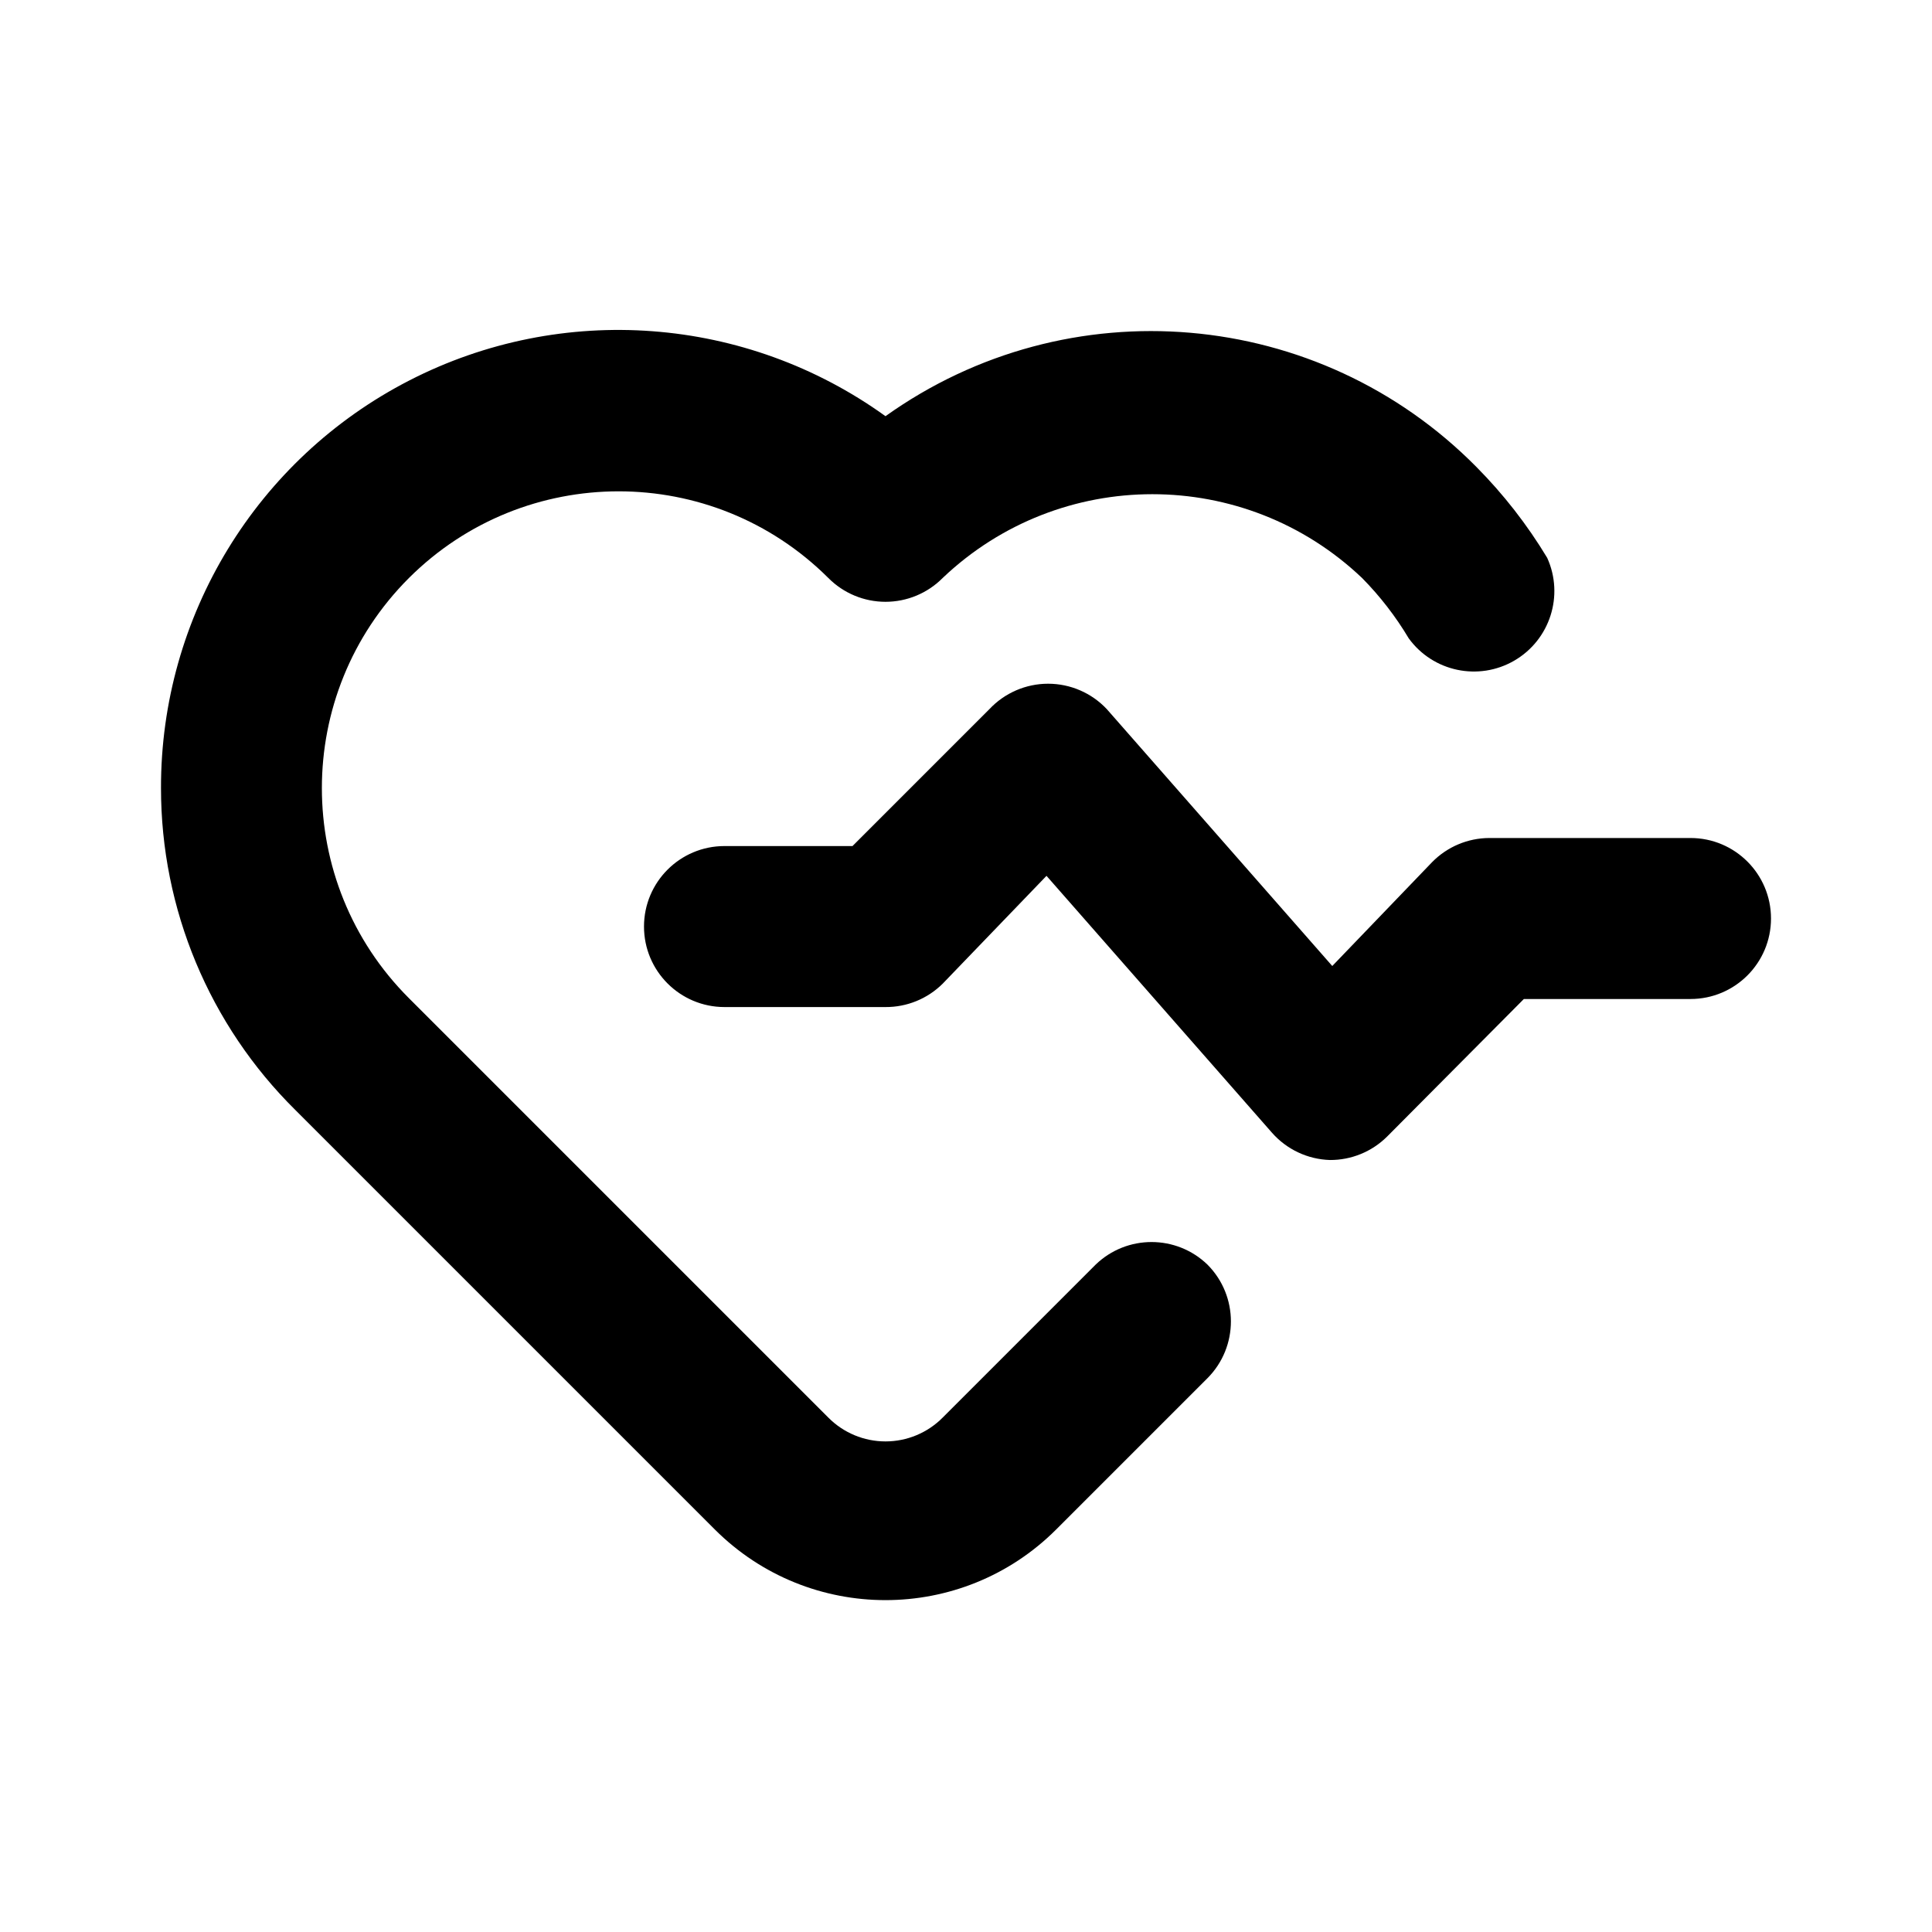
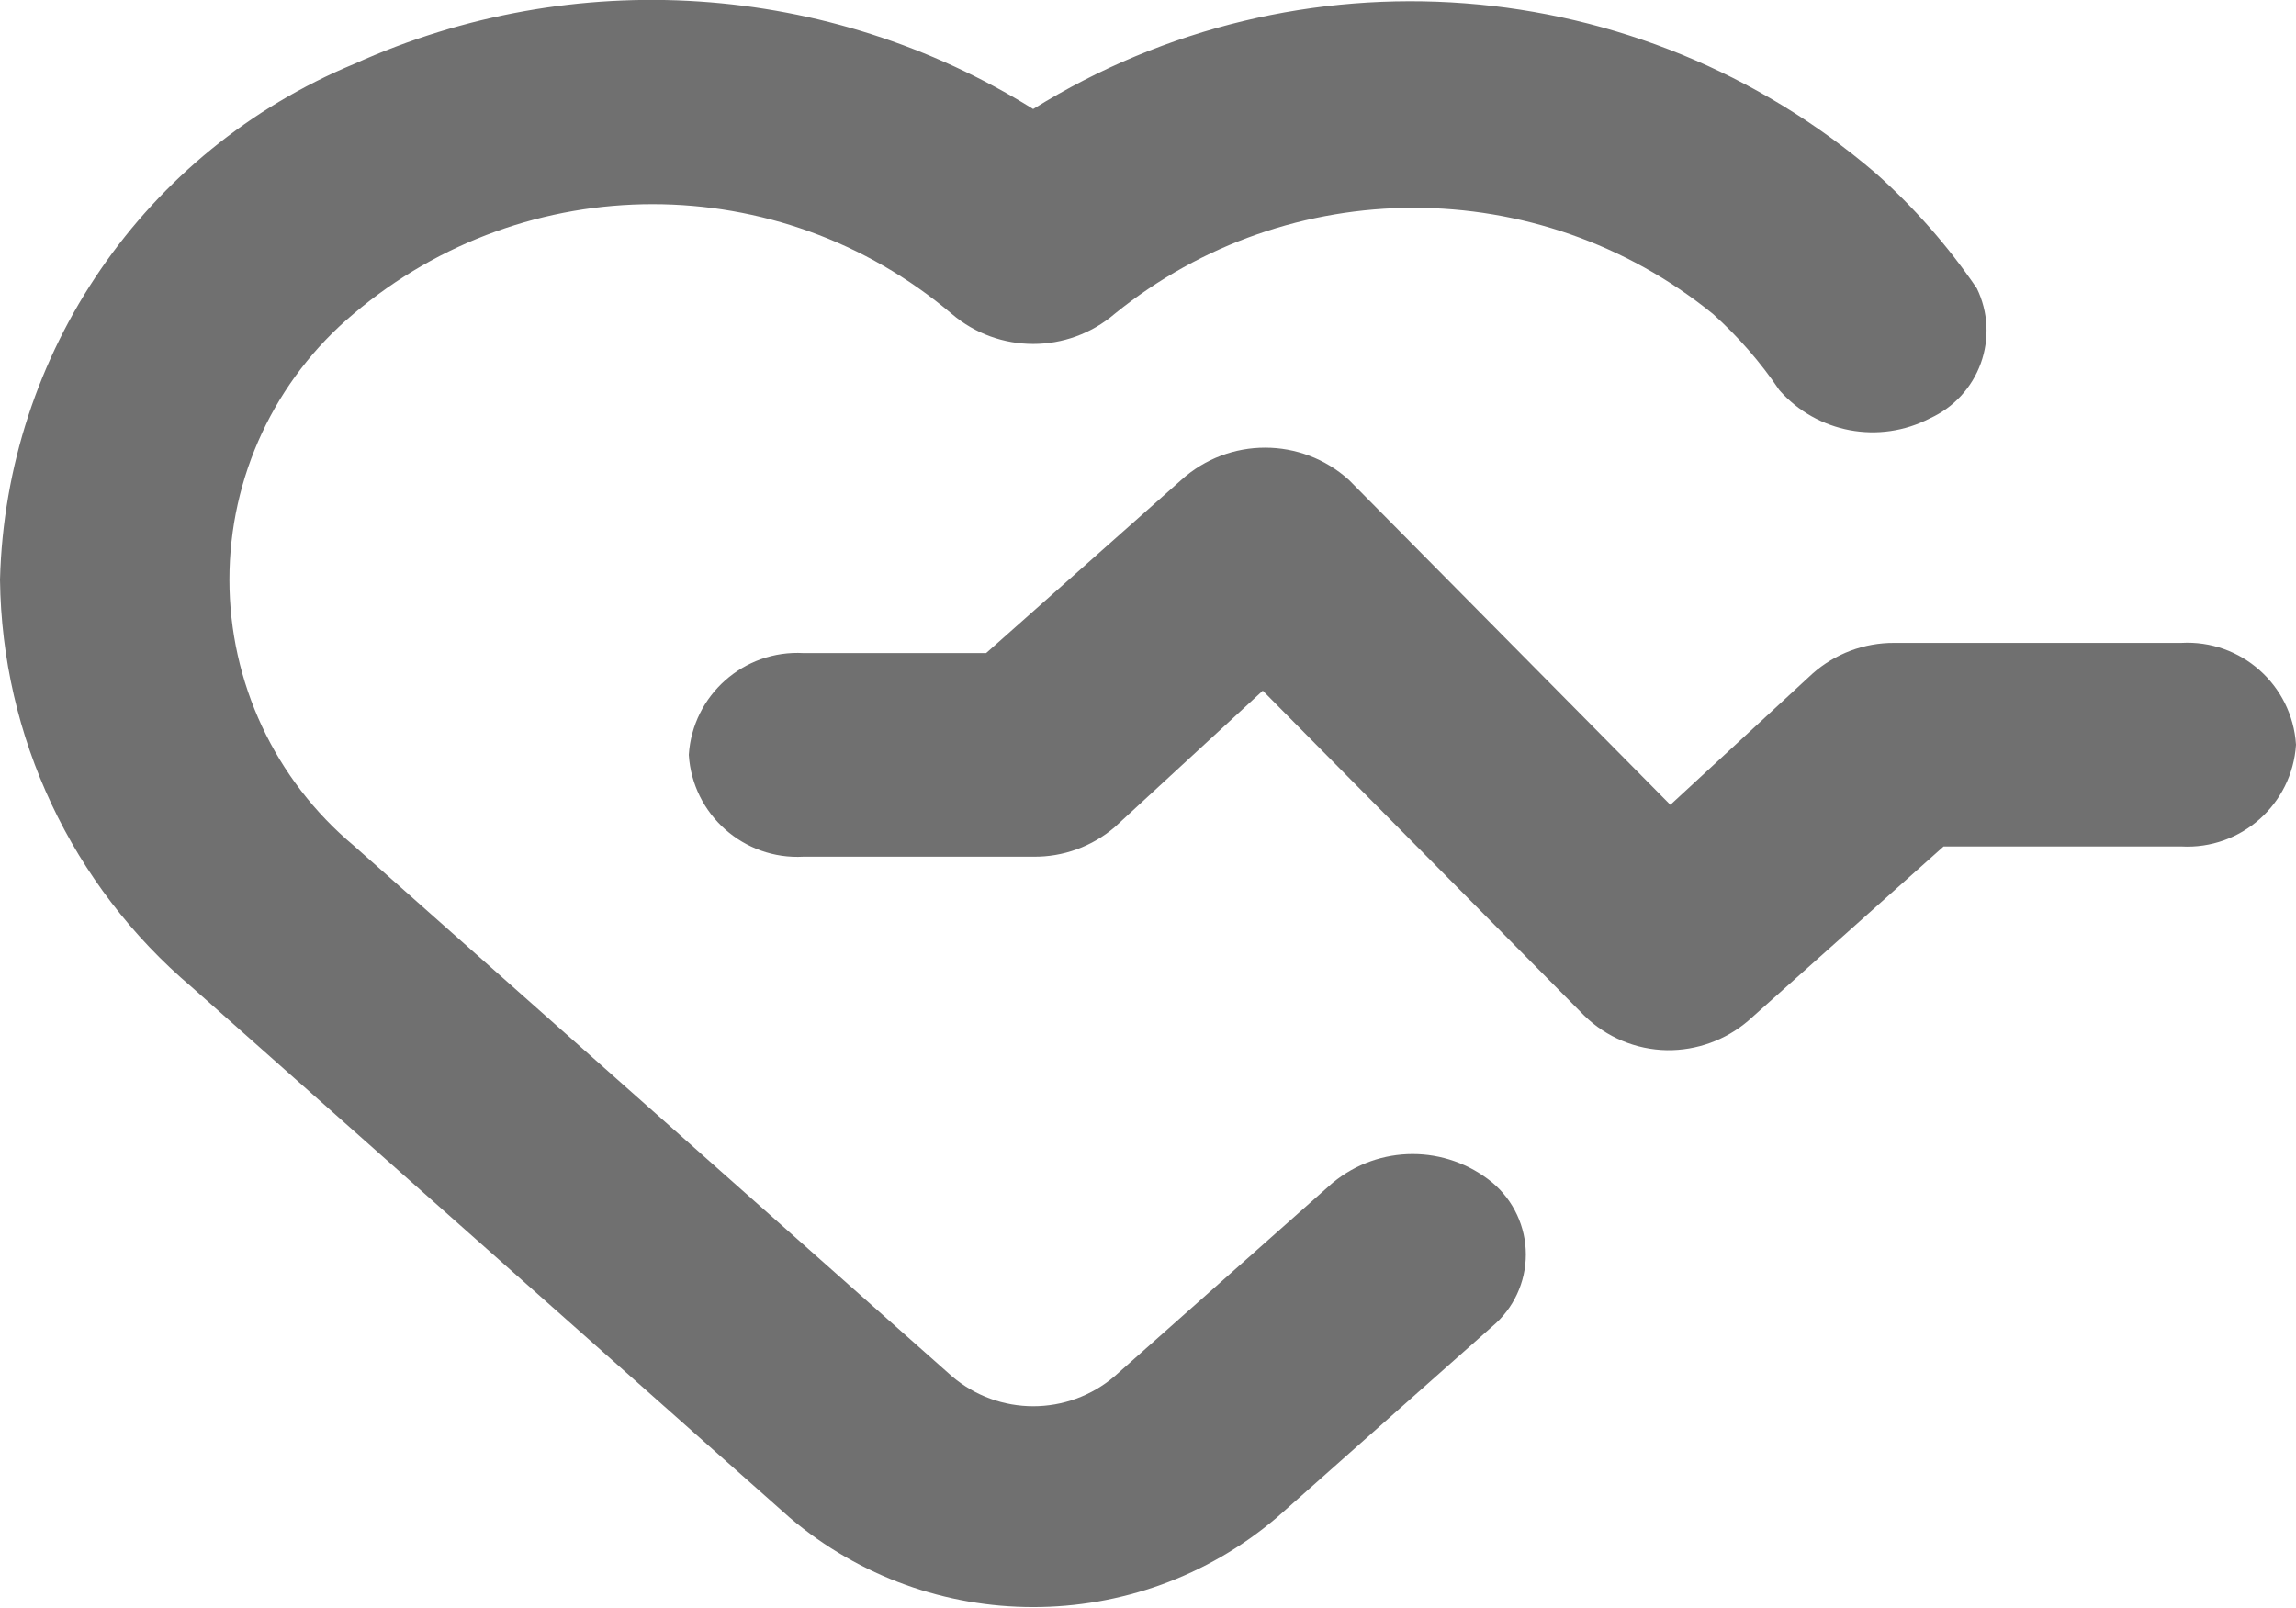
- <svg xmlns="http://www.w3.org/2000/svg" data-name="Layer 1" viewBox="0 0 24 24">
-   <path d="M21,10.41H18.5a1,1,0,0,0-.71.3L16.55,12l-2.8-3.19a1,1,0,0,0-1.46,0l-1.7,1.7H9a1,1,0,0,0,0,2h2a1,1,0,0,0,.71-.29L13,10.88l2.8,3.19a1,1,0,0,0,.72.34h0a1,1,0,0,0,.71-.29l1.7-1.71H21a1,1,0,0,0,0-2Zm-7.39,5.3-1.9,1.9a1,1,0,0,1-1.42,0L5.08,12.4a3.69,3.69,0,0,1,0-5.22,3.69,3.69,0,0,1,5.21,0,1,1,0,0,0,1.42,0,3.78,3.78,0,0,1,5.21,0,3.94,3.94,0,0,1,.58.75,1,1,0,0,0,1.72-1,6,6,0,0,0-.88-1.13A5.68,5.68,0,0,0,11,5.17,5.68,5.68,0,0,0,2,9.79a5.62,5.62,0,0,0,1.67,4L8.88,19a3,3,0,0,0,4.24,0L15,17.12a1,1,0,0,0,0-1.41A1,1,0,0,0,13.61,15.71Z" />
+ <svg xmlns="http://www.w3.org/2000/svg" width="42.857" height="30" viewBox="0 0 42.857 30">
+   <defs>
+     <style>
+       .cls-1 {
+         fill: #707070;
+       }
+     </style>
+   </defs>
+   <path id="heartbeat" class="cls-1" d="M42.714,16.1H37.357a2.285,2.285,0,0,0-1.521.57l-2.657,2.453-6-6.065a2.334,2.334,0,0,0-3.129,0l-3.643,3.232H17a2.033,2.033,0,0,0-2.143,1.9A2.033,2.033,0,0,0,17,20.091h4.286a2.291,2.291,0,0,0,1.521-.551l2.764-2.548,6,6.065a2.261,2.261,0,0,0,1.543.646h0a2.291,2.291,0,0,0,1.521-.551L38.279,19.9h4.436A2.033,2.033,0,0,0,44.857,18,2.033,2.033,0,0,0,42.714,16.1ZM26.879,26.175l-4.071,3.612a2.339,2.339,0,0,1-3.043,0L8.6,19.882a6.471,6.471,0,0,1,0-9.925,8.635,8.635,0,0,1,11.164,0,2.339,2.339,0,0,0,3.043,0,8.862,8.862,0,0,1,11.164,0,7.681,7.681,0,0,1,1.243,1.426,2.321,2.321,0,0,0,2.81.525A1.8,1.8,0,0,0,38.9,9.482a11.711,11.711,0,0,0-1.886-2.148,13.342,13.342,0,0,0-15.729-1.2A13.481,13.481,0,0,0,8.613,5.291,10.725,10.725,0,0,0,2,14.92a10.122,10.122,0,0,0,3.579,7.605l11.164,9.906a7.02,7.02,0,0,0,9.086,0l4.029-3.574a1.753,1.753,0,0,0,0-2.681,2.343,2.343,0,0,0-2.979,0Z" transform="translate(-2 -4.099)" />
</svg>
